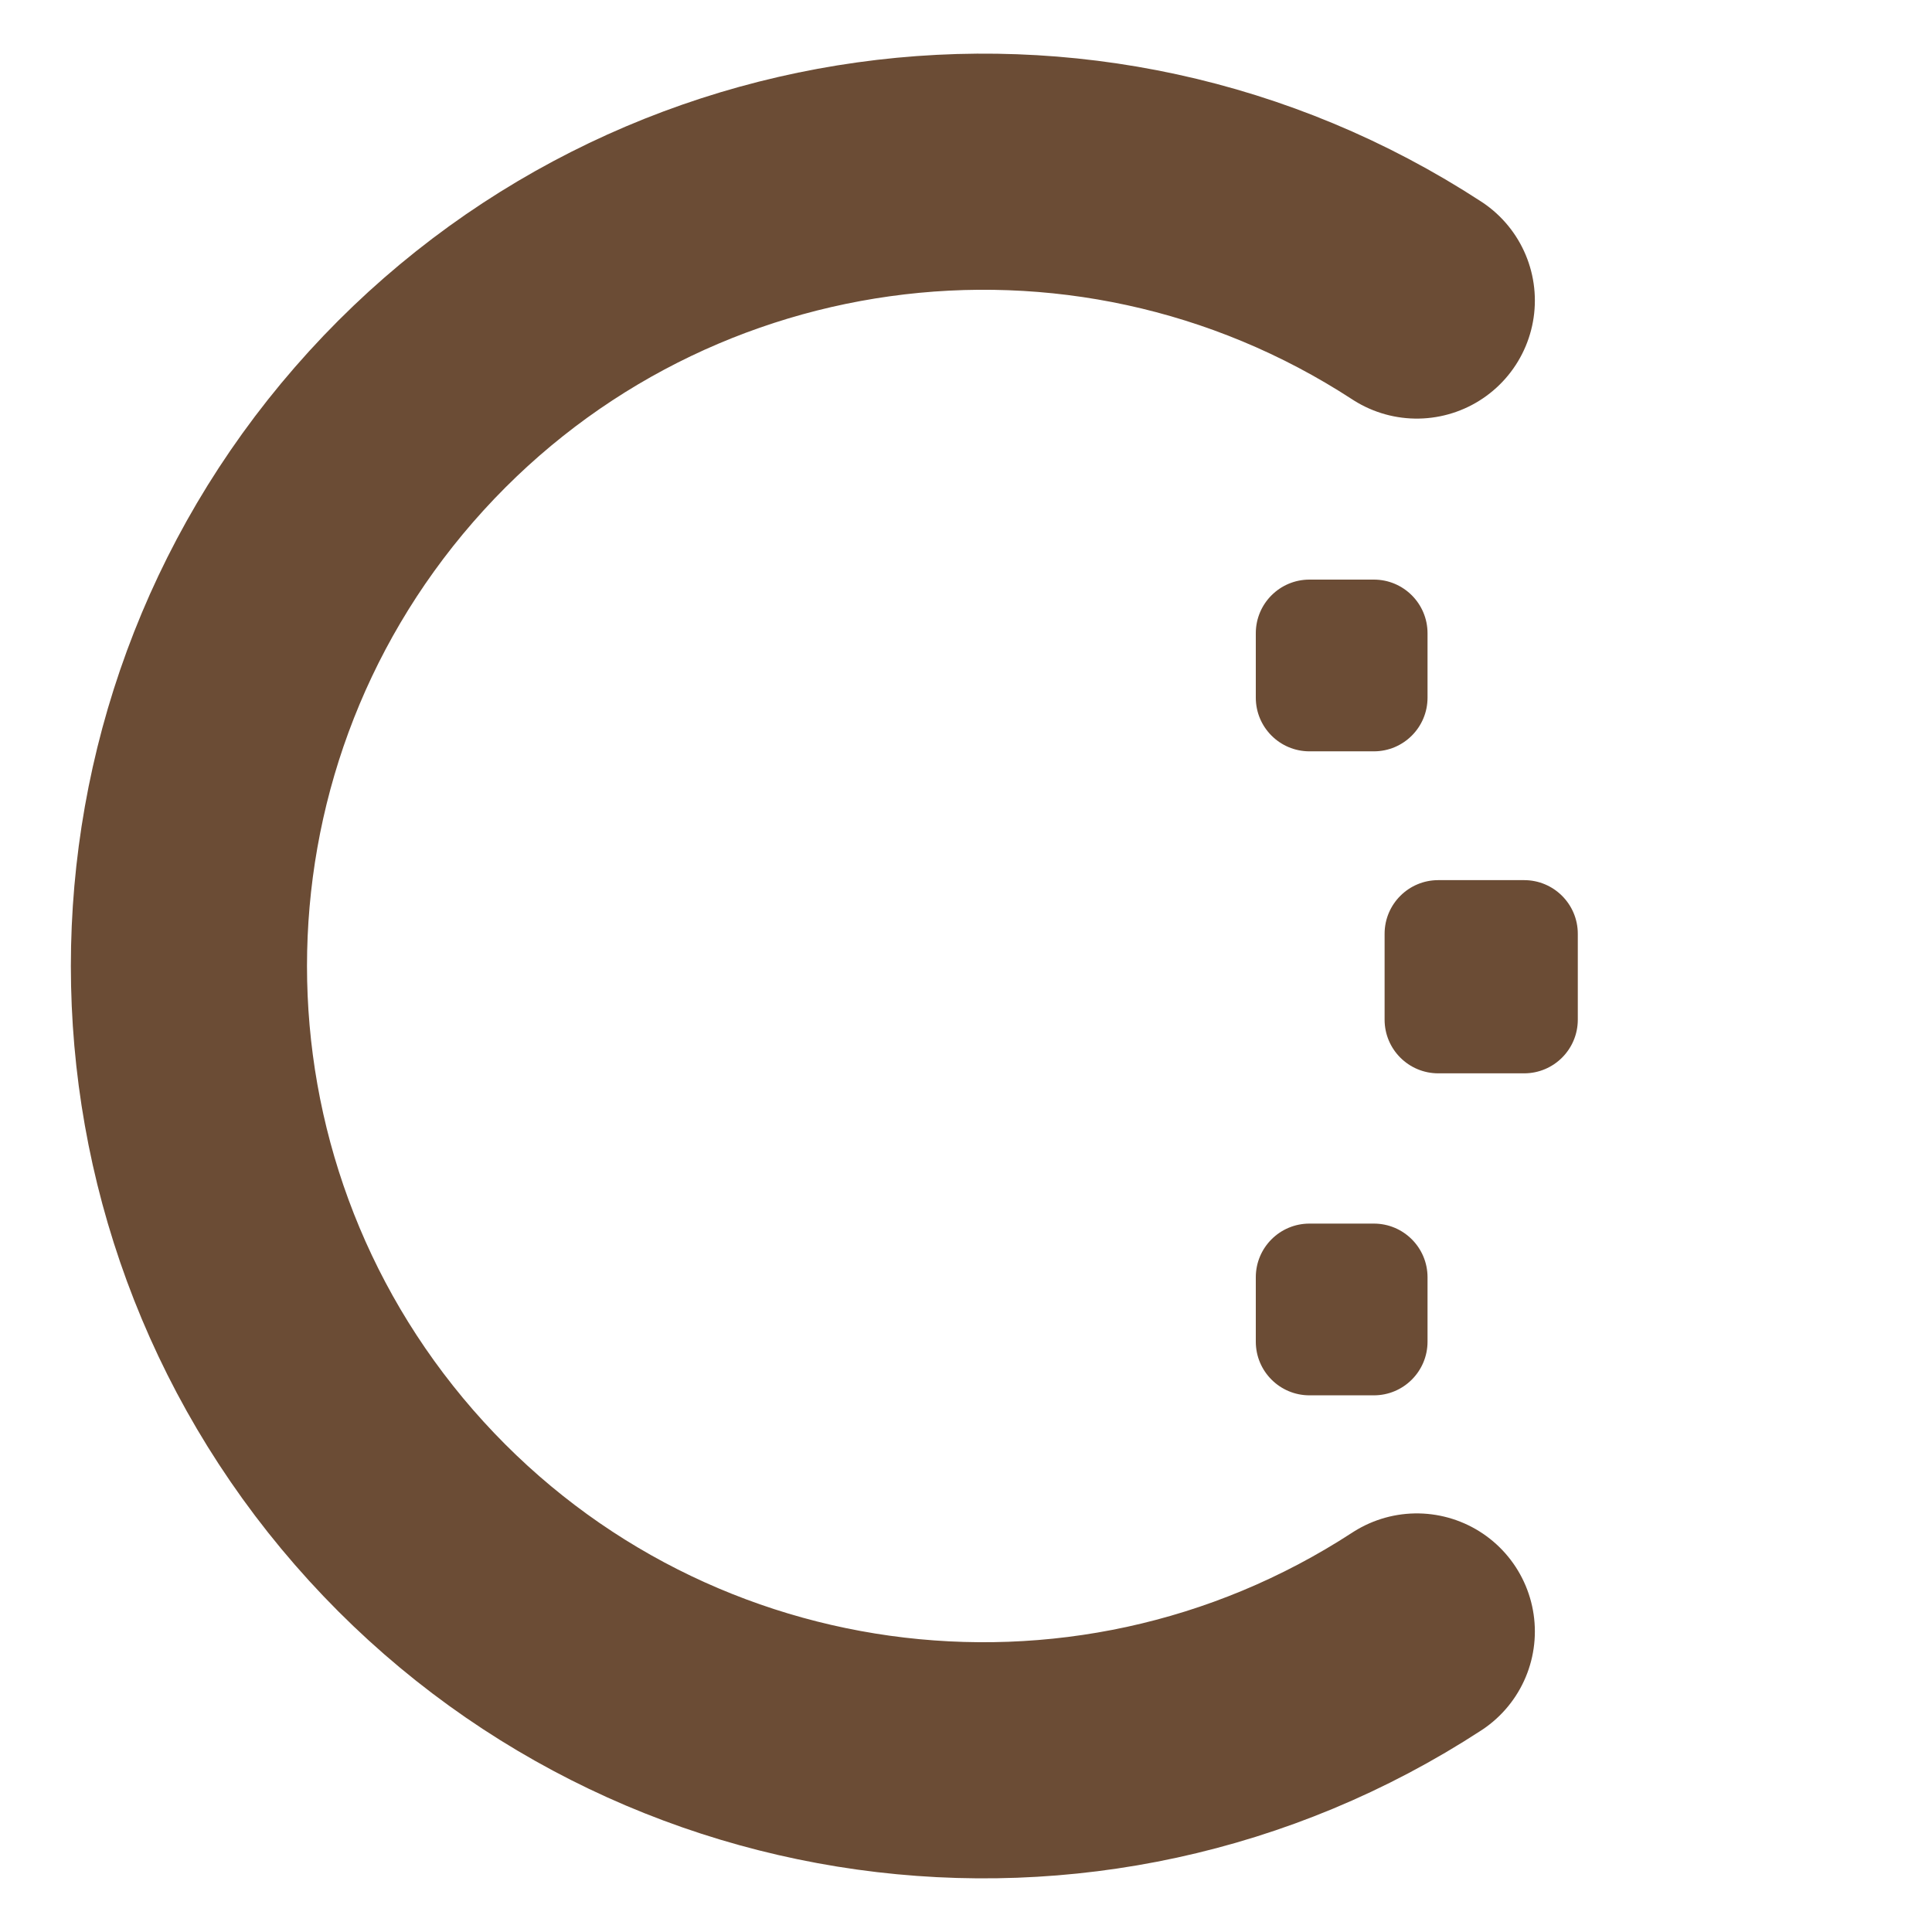
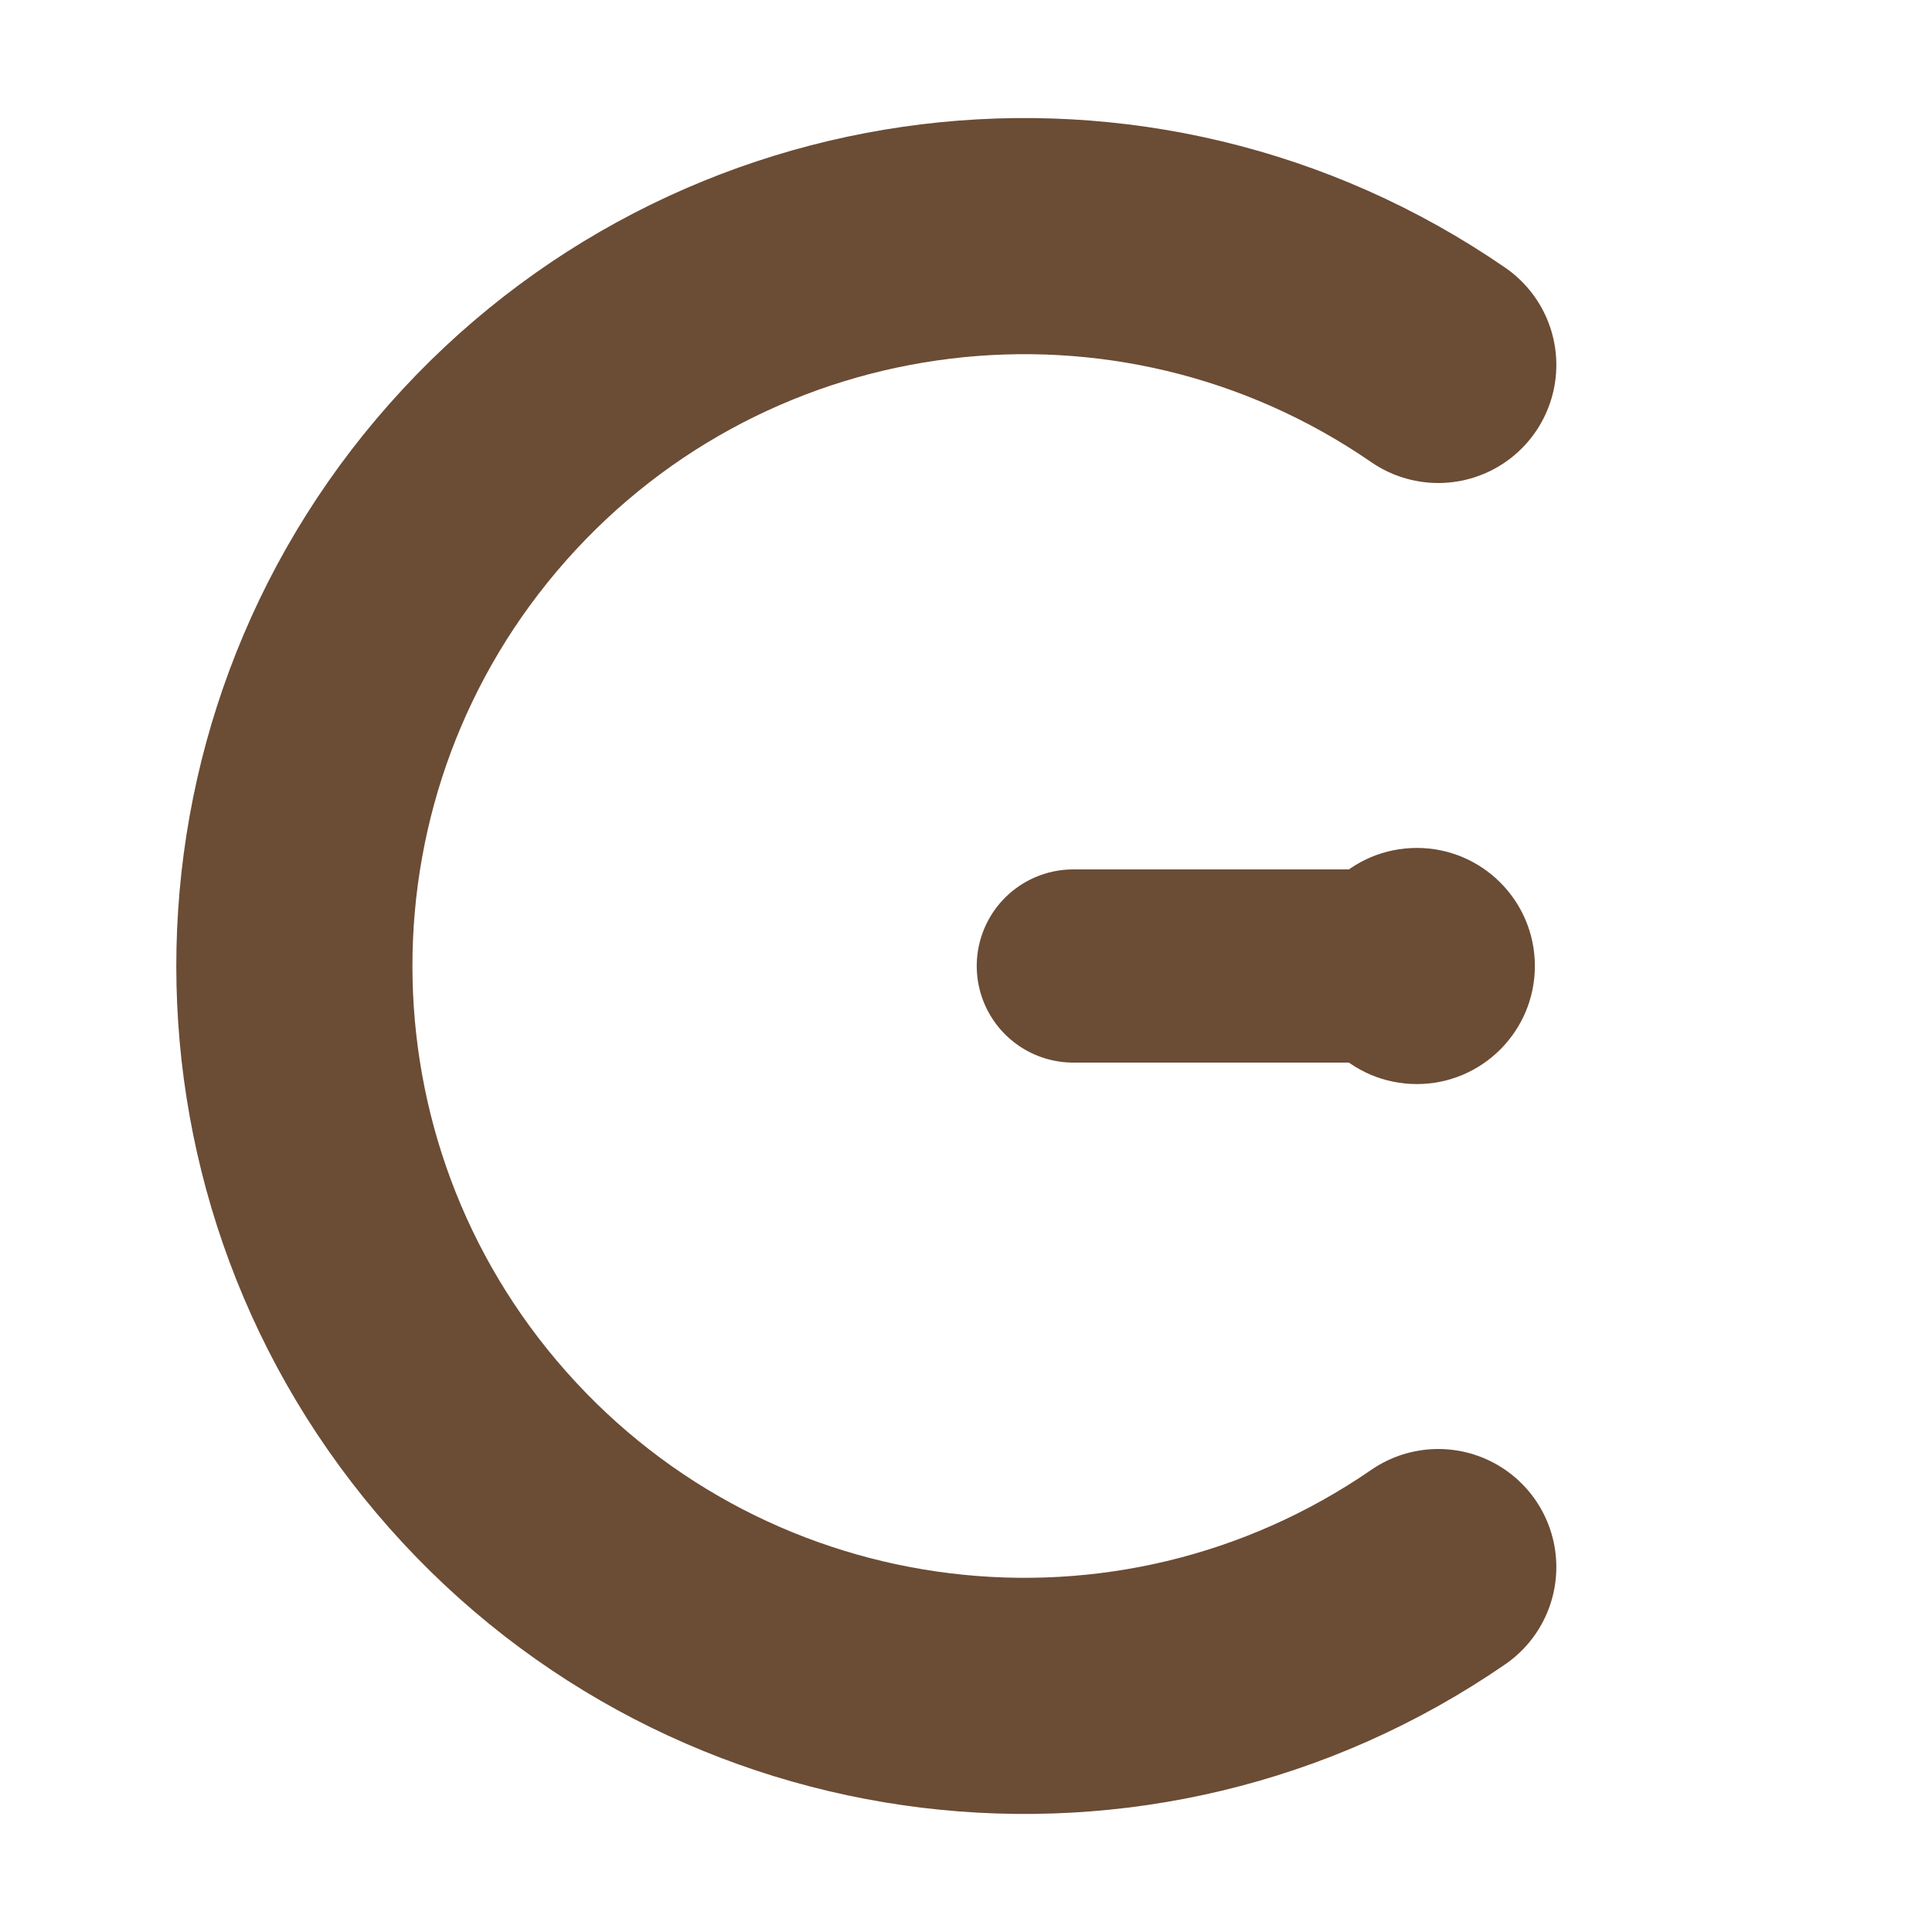
<svg xmlns="http://www.w3.org/2000/svg" viewBox="0 0 180 180" role="img" aria-labelledby="title desc">
  <rect width="180" height="180" fill="none" />
-   <path d="M132 28            A74 74 0 1 0 132 152" fill="none" stroke="#6B4C35" stroke-width="22" stroke-linecap="round" />
-   <g fill="#6B4C35">
-     <rect x="117" y="54" width="16" height="16" rx="5" />
-     <rect x="129" y="82" width="18" height="18" rx="5" />
-     <rect x="117" y="114" width="16" height="16" rx="5" />
-   </g>
+   <path d="M134 34 A68 68 0 1 0 134 146" fill="none" stroke="#6B4C35" stroke-width="22" stroke-linecap="round" />
+   <path d="M100 90 H126" fill="none" stroke="#6B4C35" stroke-width="18" stroke-linecap="round" />
+   <circle cx="132" cy="90" r="11" fill="#6B4C35" />
</svg>
